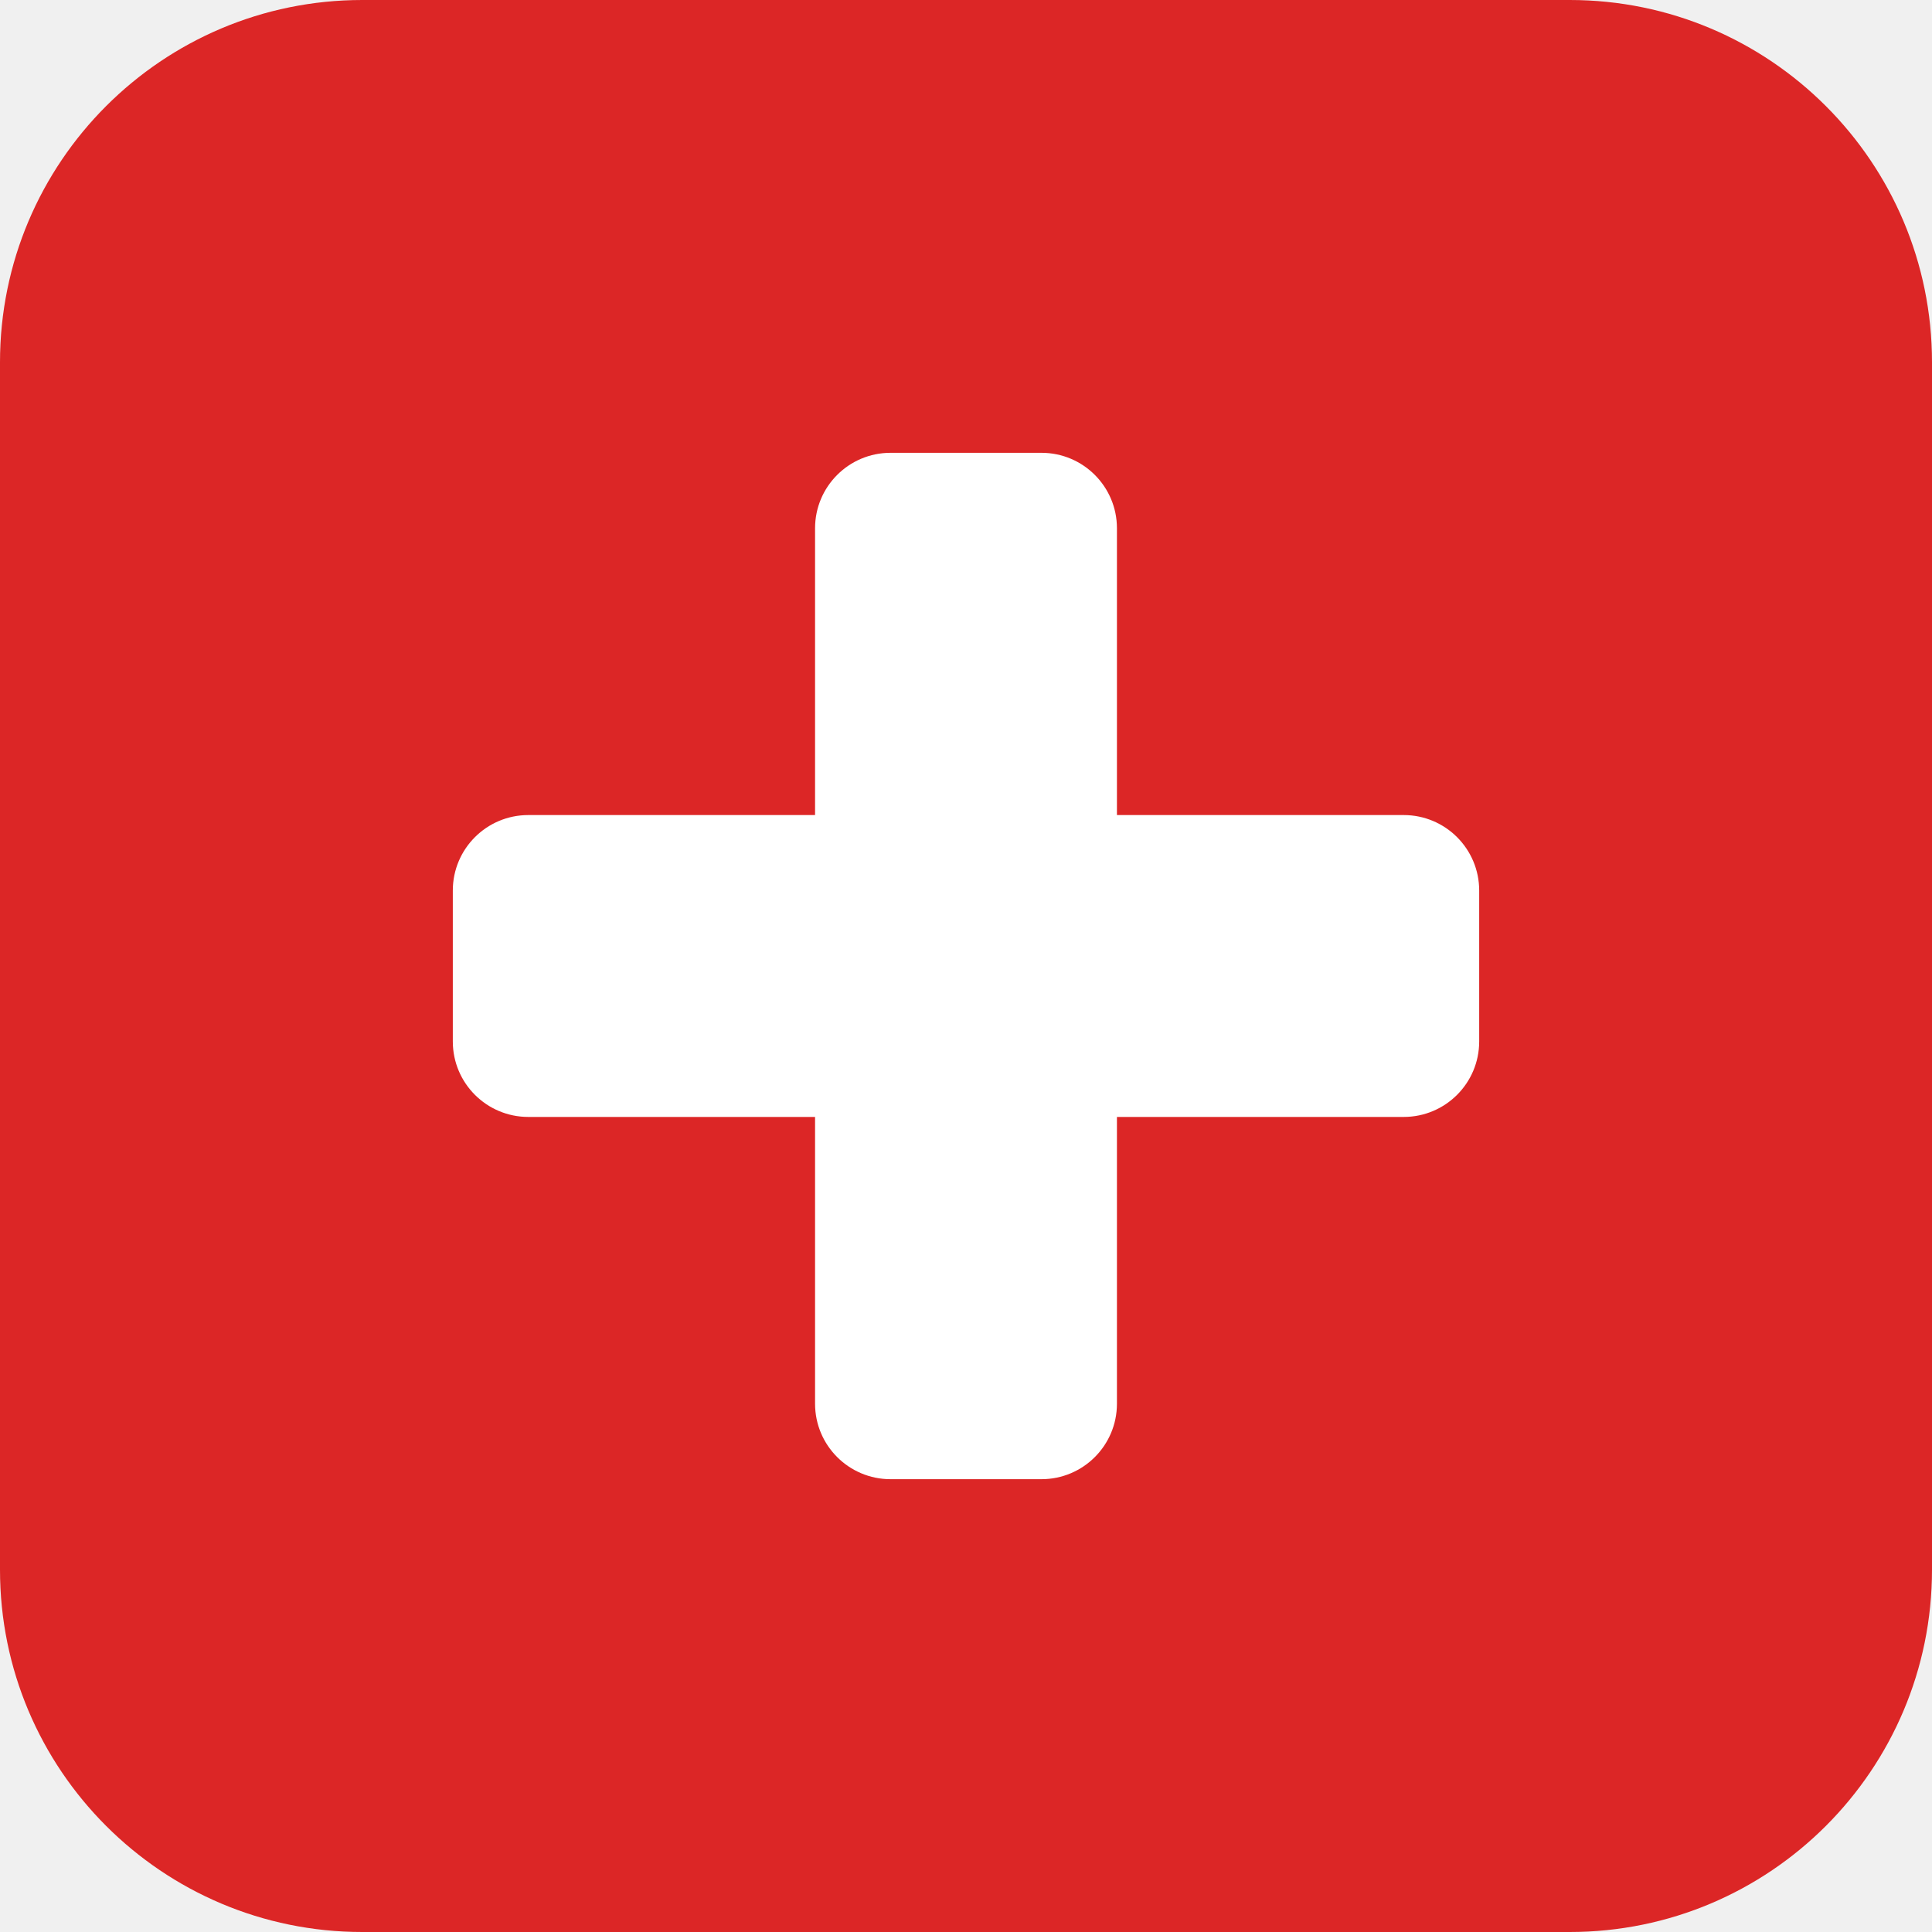
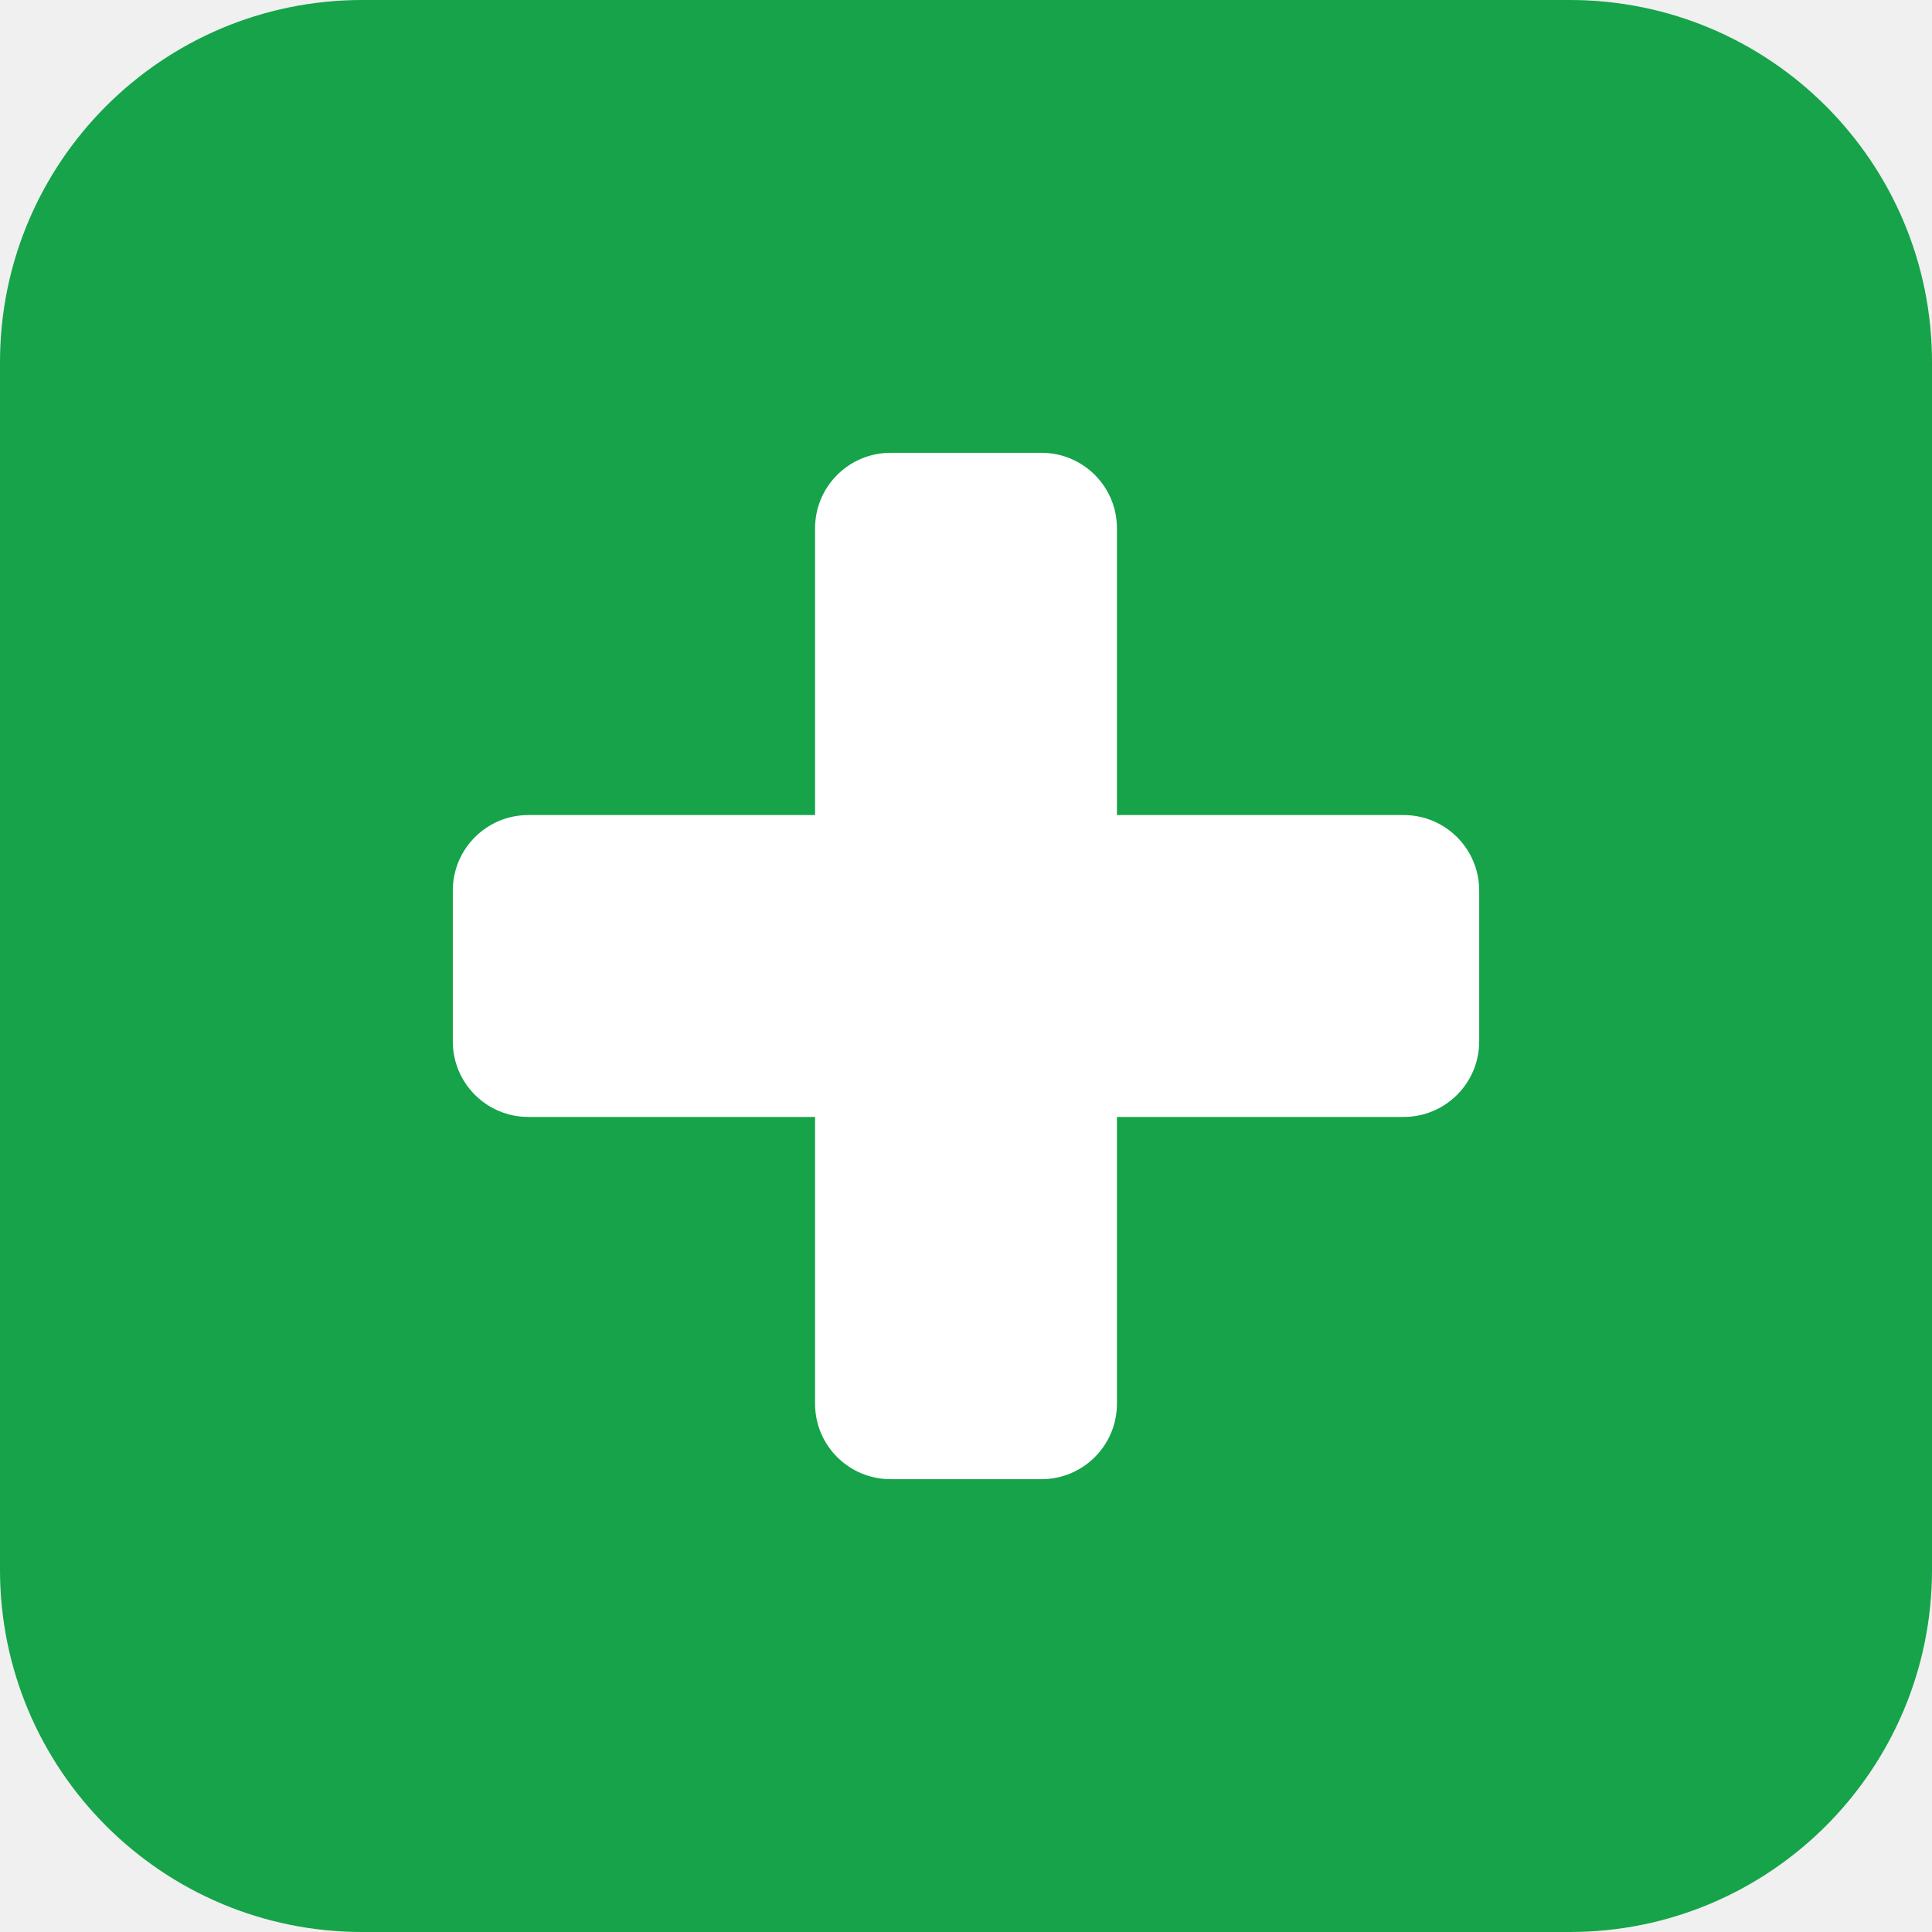
<svg xmlns="http://www.w3.org/2000/svg" width="512" height="512" viewBox="0 0 512 512" role="img" aria-label="First Aid">
-   <rect width="512" height="512" rx="96" fill="#dc2626" />
+   <rect width="512" height="512" rx="96" fill="#16a34a" />
  <rect x="216" y="120" width="80" height="272" rx="20" fill="#ffffff" />
  <rect x="120" y="216" width="272" height="80" rx="20" fill="#ffffff" />
</svg>
